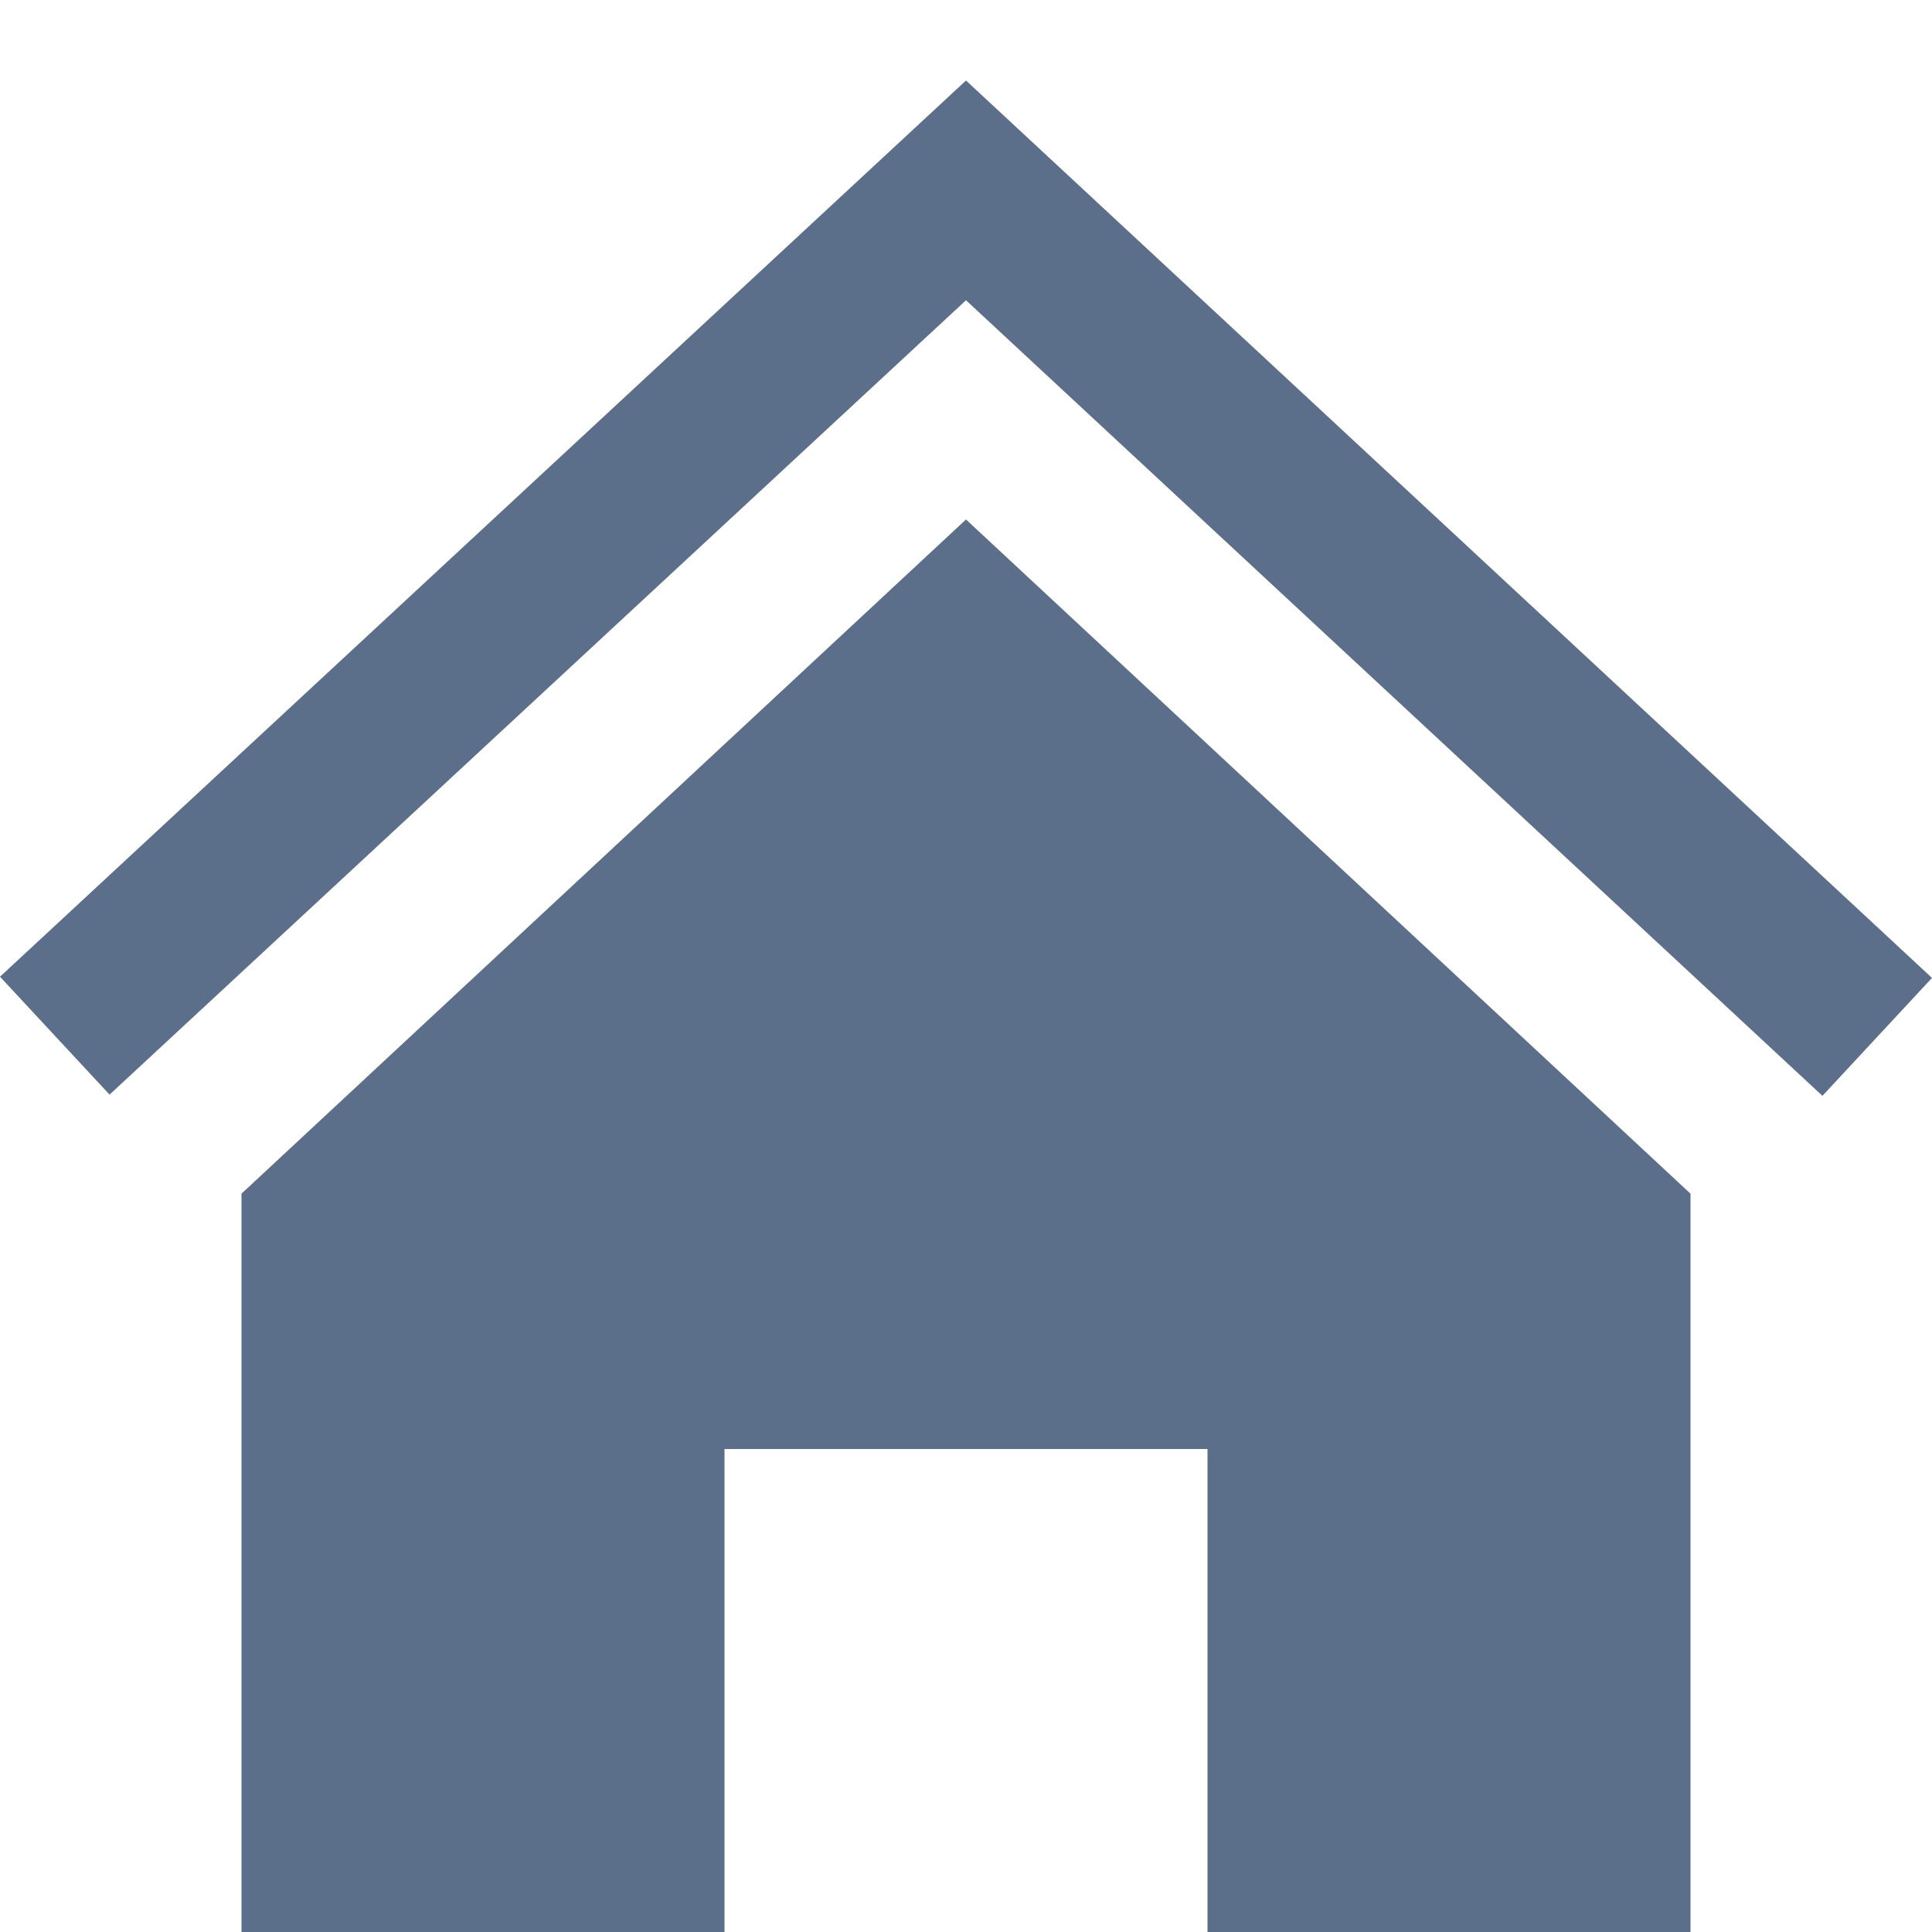
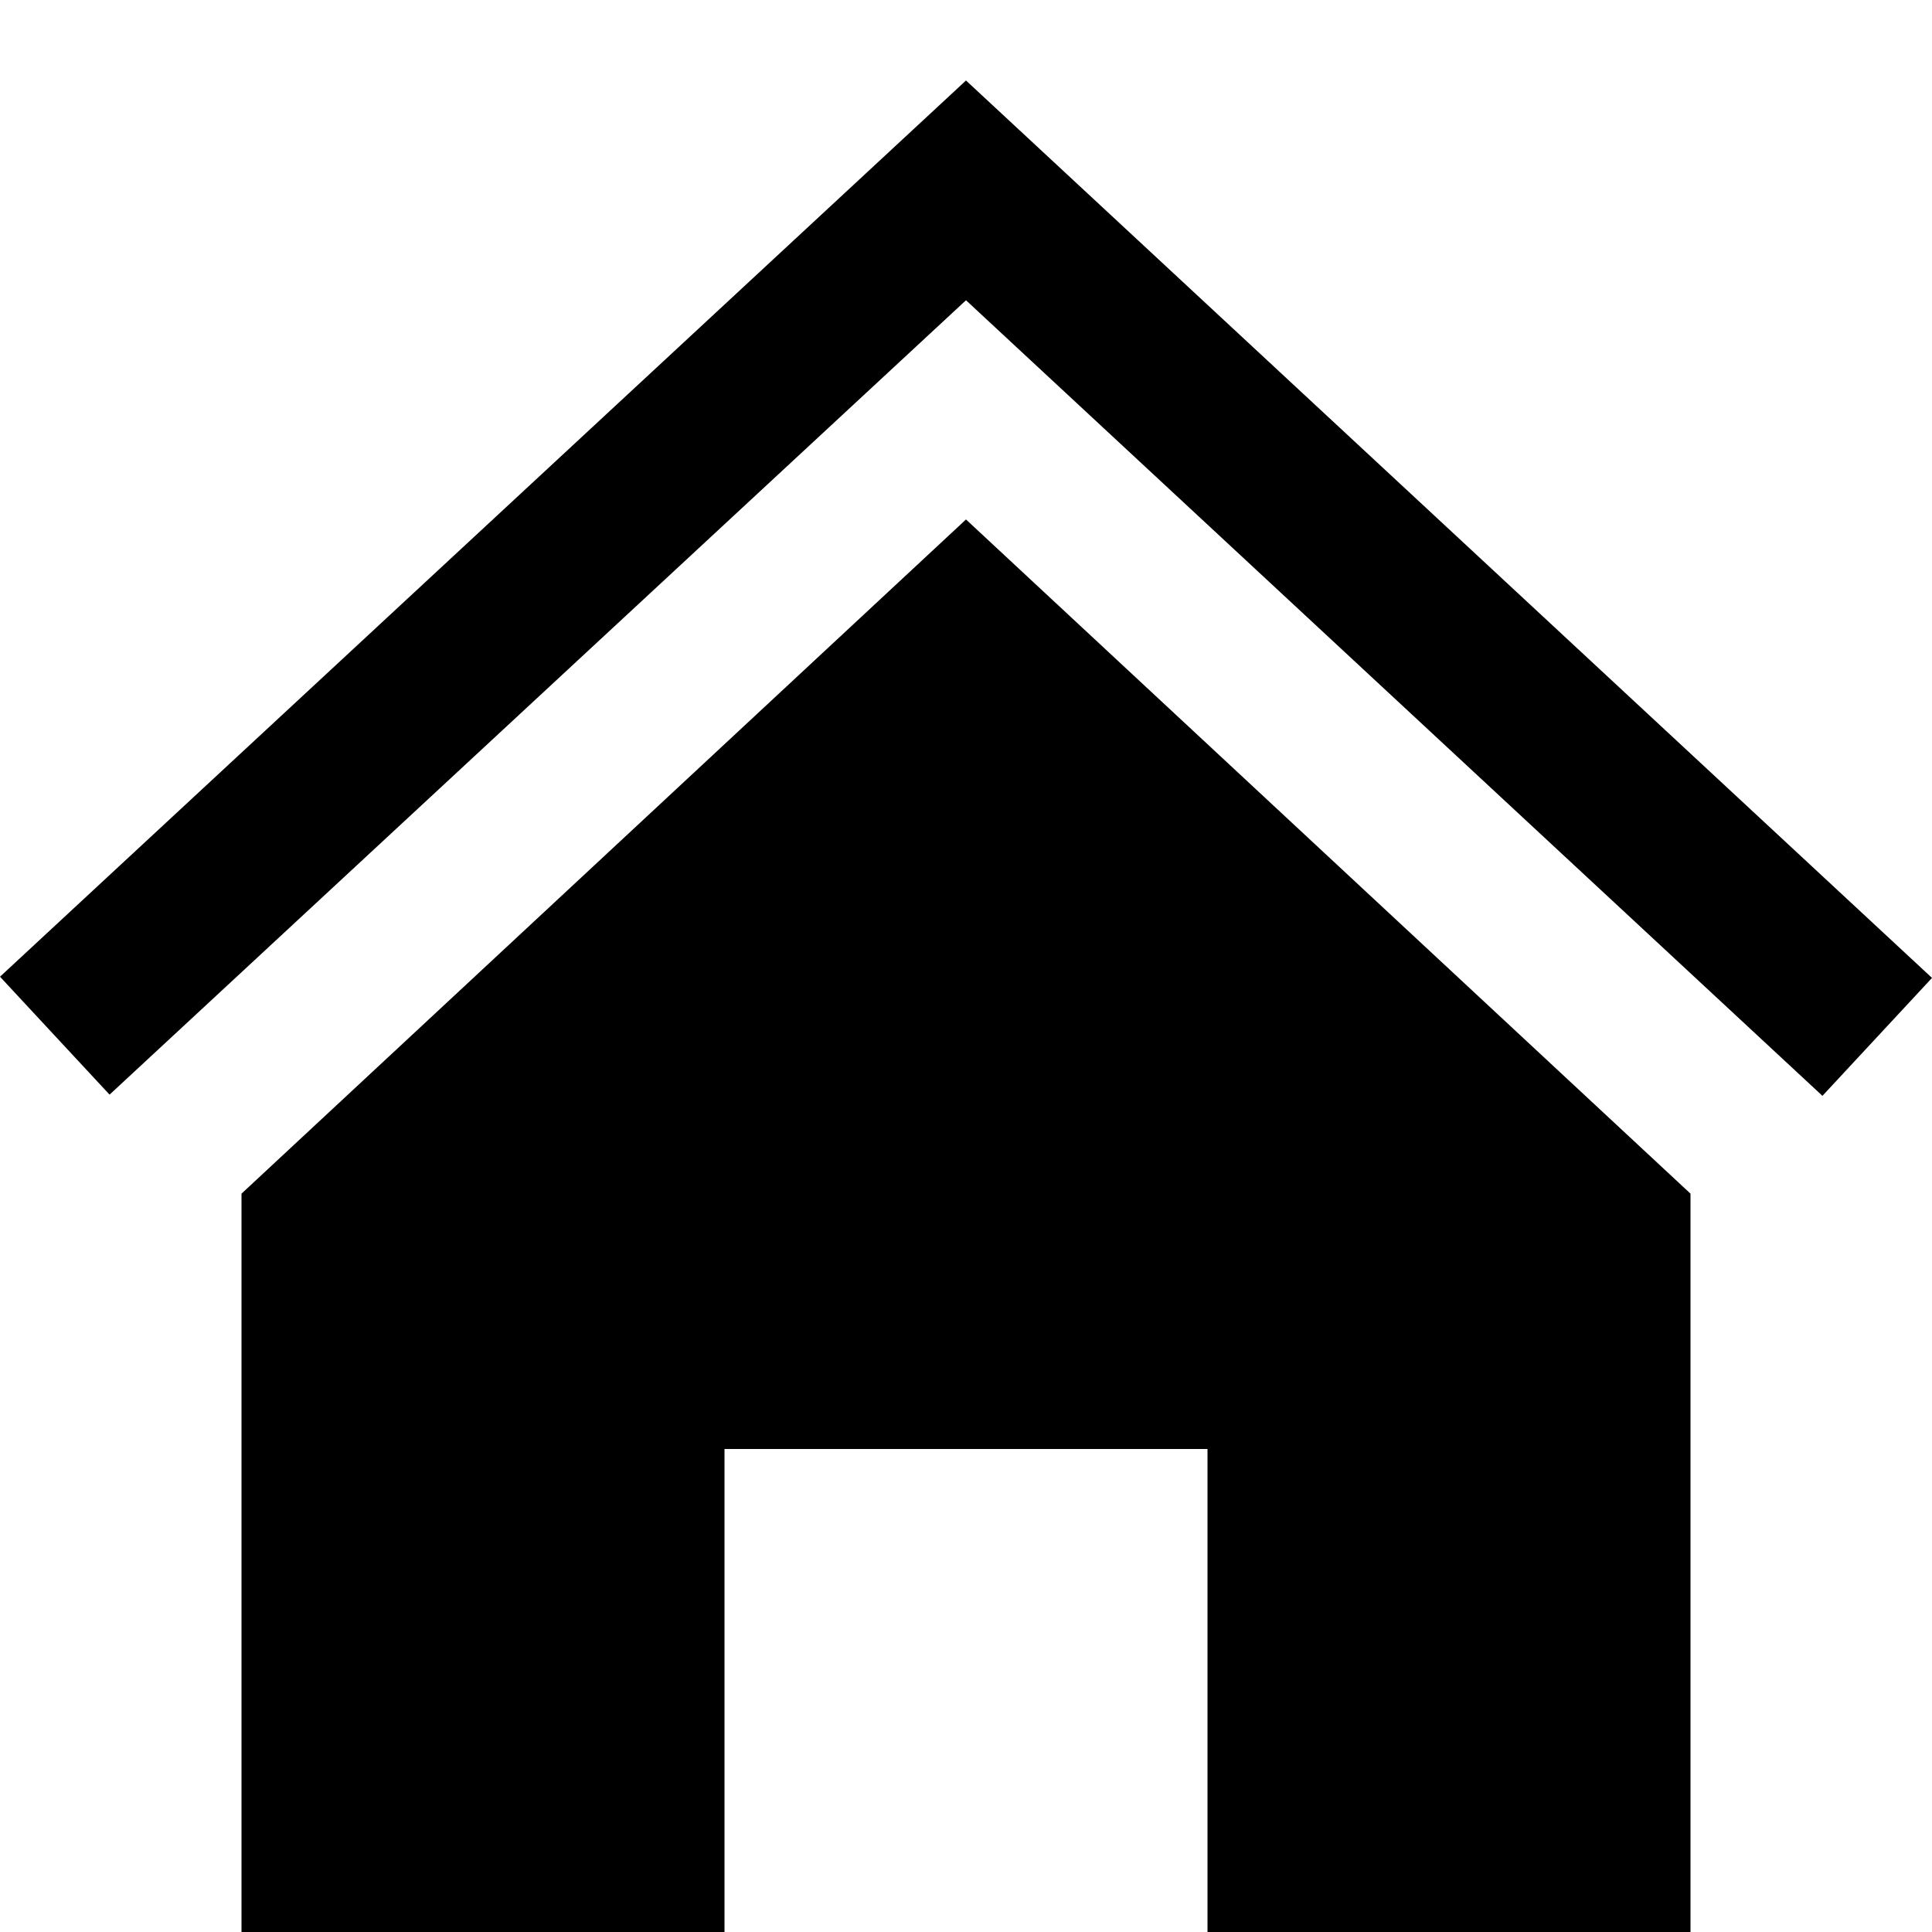
- <svg xmlns="http://www.w3.org/2000/svg" width="100%" height="100%" viewBox="0 0 24 24" version="1.1" xml:space="preserve" fill-rule="evenodd" clip-rule="evenodd" stroke-linejoin="round" stroke-miterlimit="2">
-   <path d="M12,6.453L21,14.828L21,24L15,24L15,18L9,18L9,24L3,24L3,14.828L12,6.453ZM24,12.148L12,1L0,12.133L1.361,13.598L12,3.73L22.639,13.613L24,12.148Z" fill="#5C6F8A" fill-rule="nonzero" />
+ <svg xmlns="http://www.w3.org/2000/svg" viewBox="0 0 24 24" fill="currentColor" fill-rule="nonzero">
+   <path d="M12 6.453 21 14.828V24h-6v-6H9v6H3v-9.172zM24 12.148 12 1 0 12.133l1.361 1.465L12 3.73l10.639 9.883z" />
</svg>
